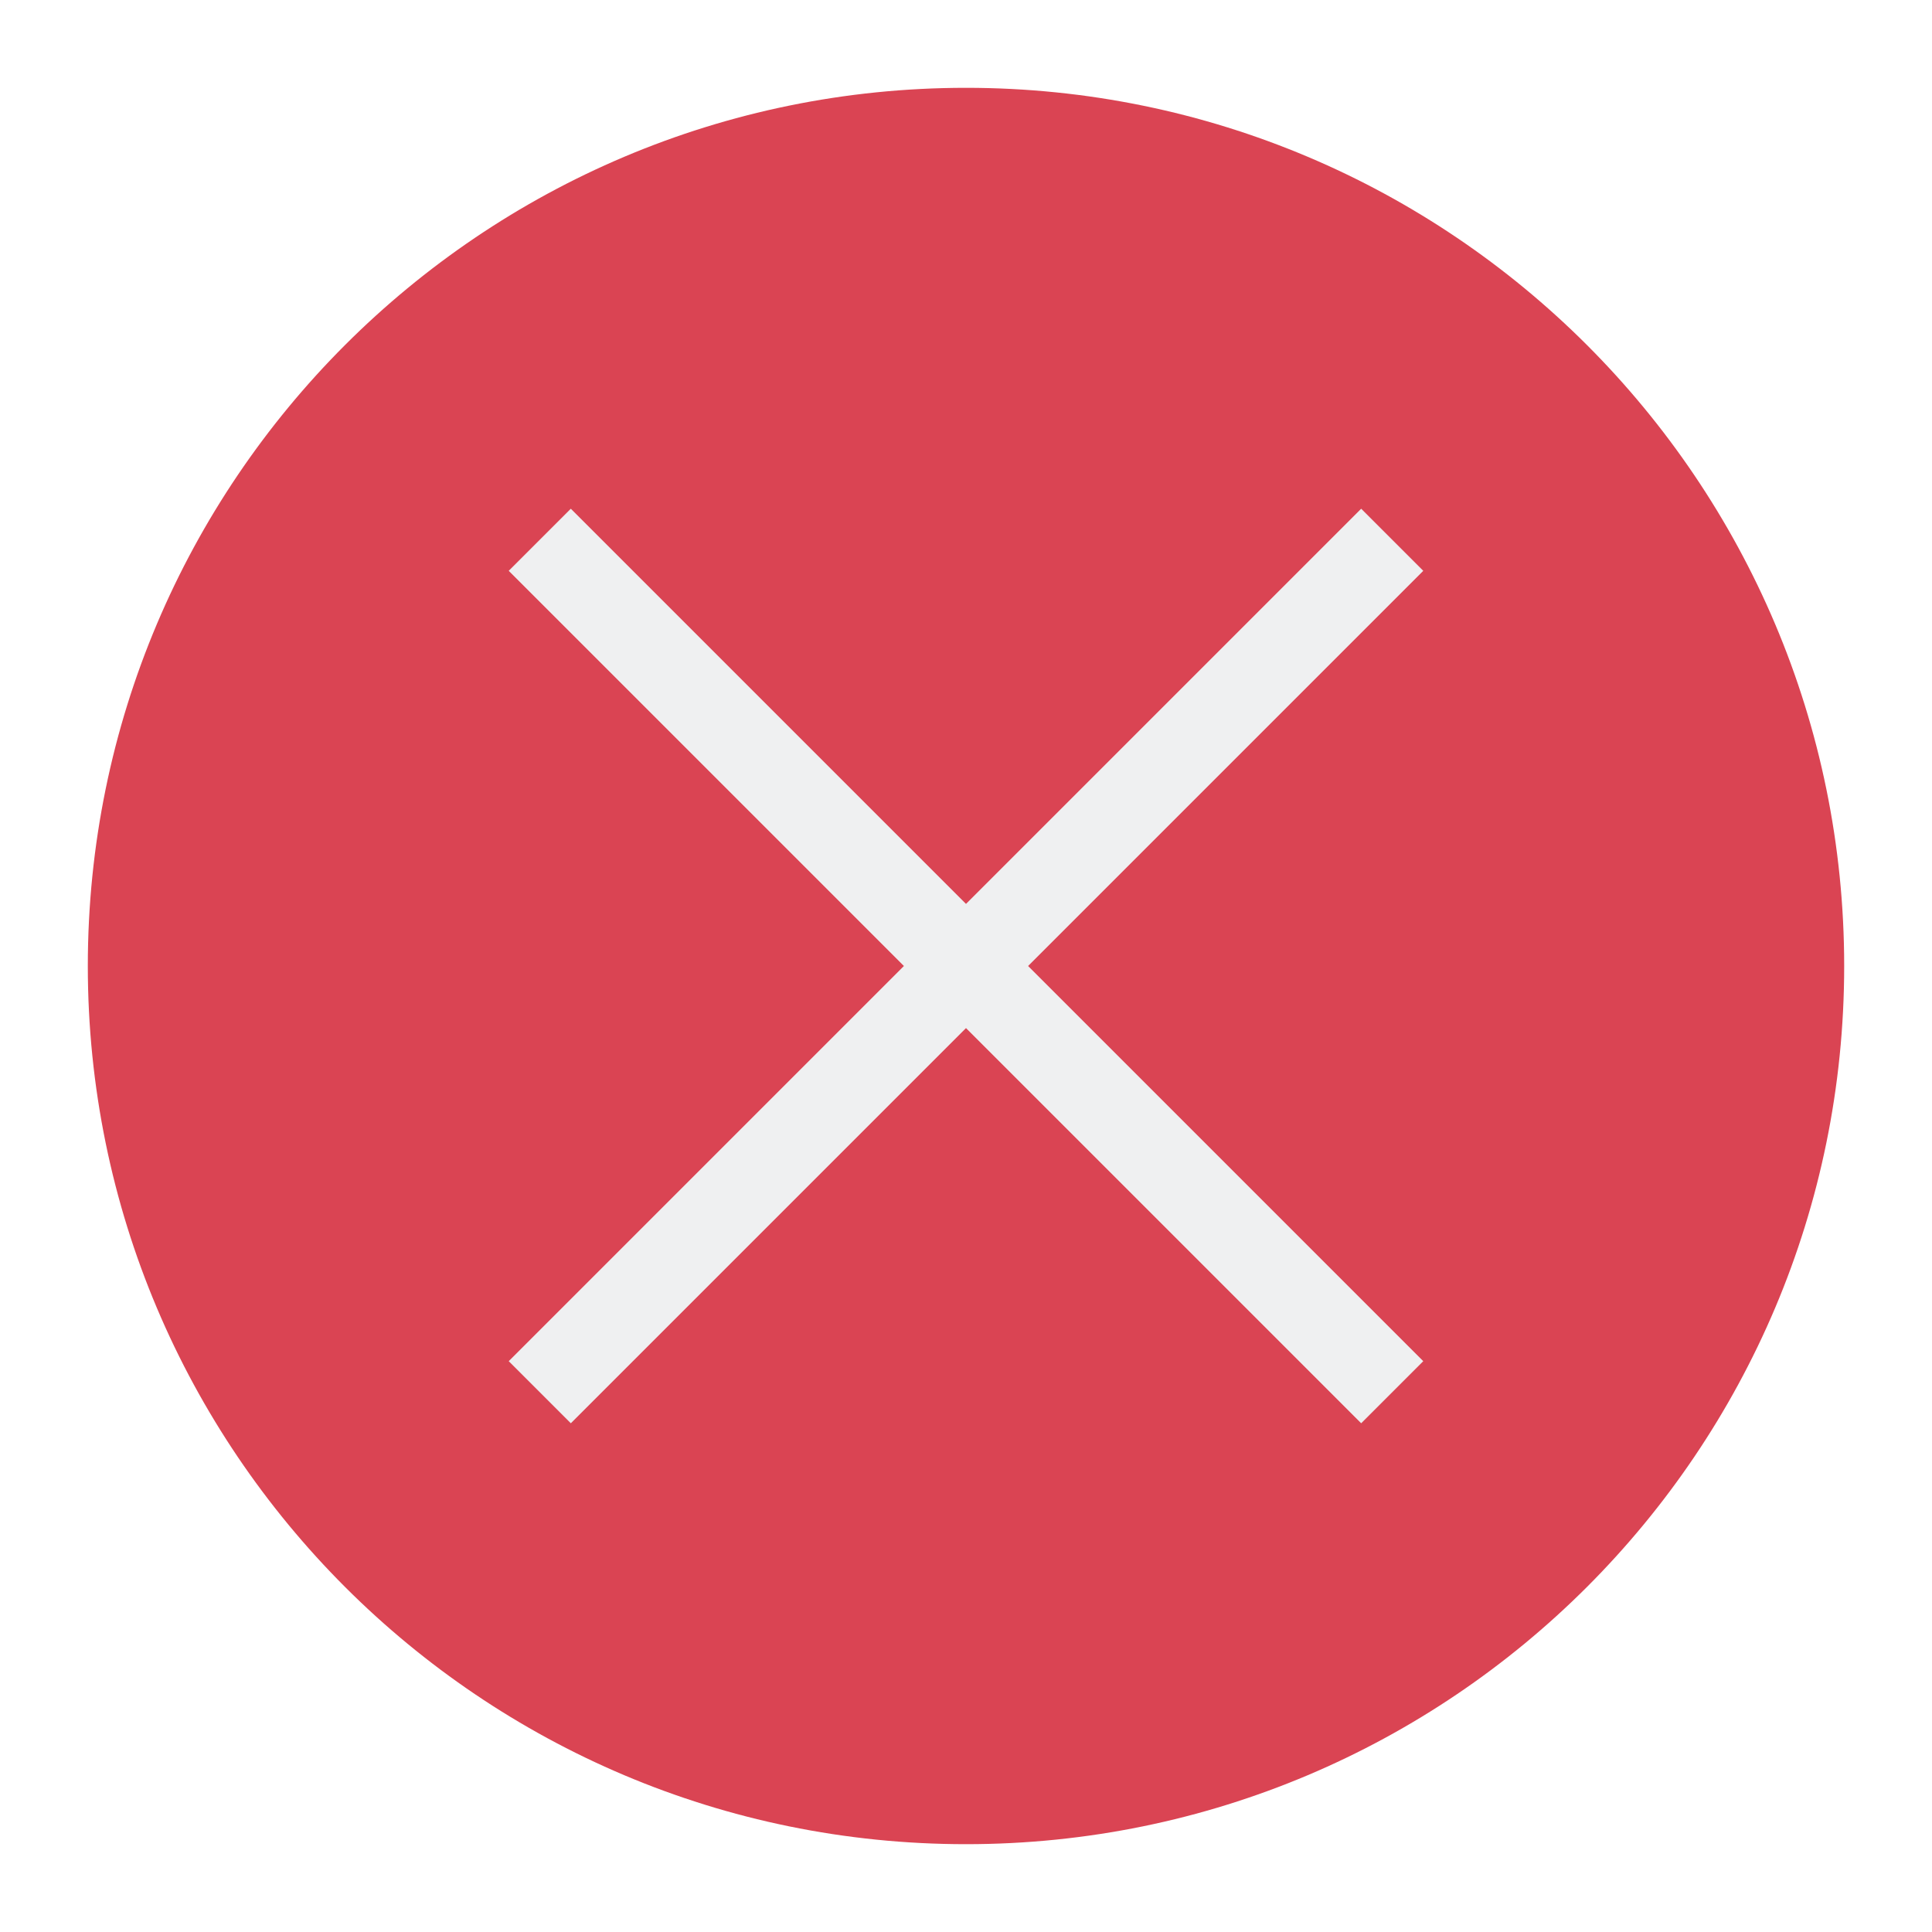
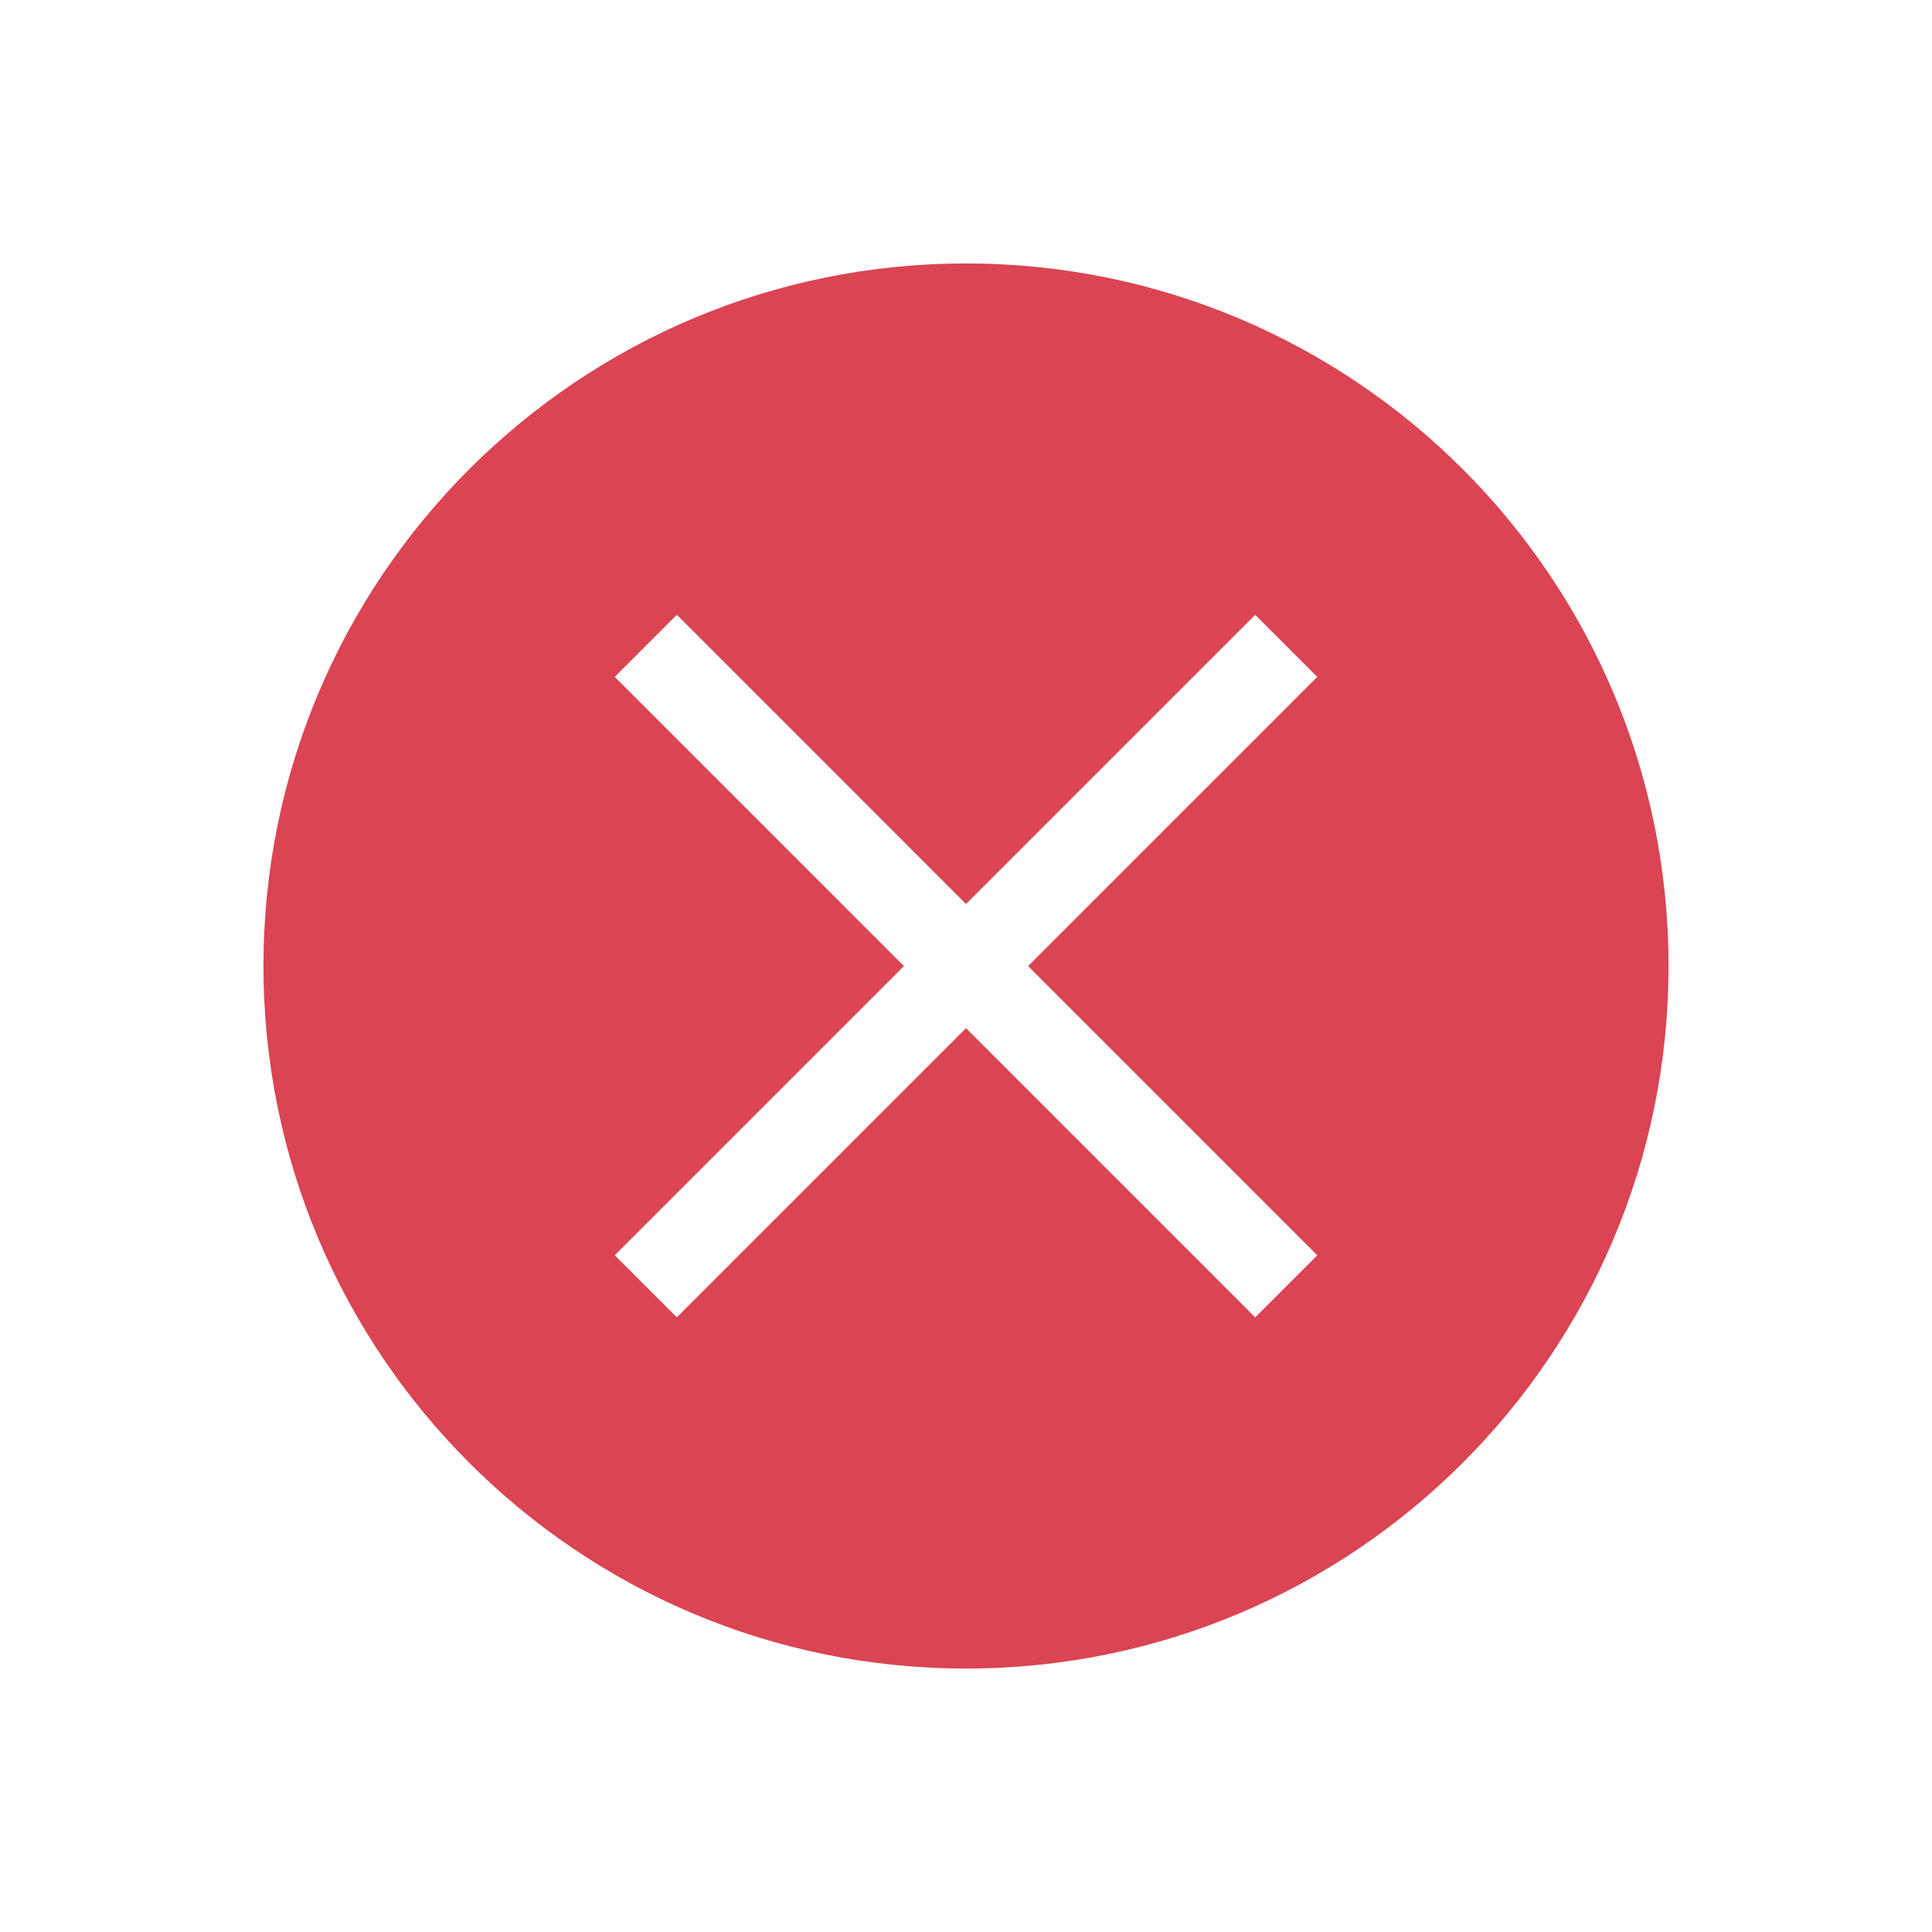
<svg xmlns="http://www.w3.org/2000/svg" viewBox="0 0 22 22">
  <style type="text/css" id="current-color-scheme">
-         .ColorScheme-Background {
-             color:#eff0f1;
-         }
        .ColorScheme-NegativeText {
            color:#da4453;
        }
    </style>
-   <path d="m11 1a10 10 0 0 0 -10 10 10 10 0 0 0 10 10 10 10 0 0 0 10-10 10 10 0 0 0 -10-10" class="ColorScheme-NegativeText" fill="currentColor" />
-   <path d="m6.5 5.793-.707.707 4.5 4.5-4.5 4.5.707.707 4.5-4.5 4.5 4.5.707-.707-4.5-4.5 4.5-4.5-.707-.707-4.5 4.5z" class="ColorScheme-Background" fill="currentColor" stroke-linecap="square" stroke-miterlimit="0" />
+   <path d="M11 3a8 8 0 0 0-8 8 8 8 0 0 0 8 8 8 8 0 0 0 8-8 8 8 0 0 0-8-8M7.707 7L11 10.294l3.293-3.293.707.707-3.293 3.293L15 14.294l-.707.707L11 11.708l-3.293 3.293L7 14.294l3.293-3.293L7 7.708l.707-.707" class="ColorScheme-NegativeText" fill="currentColor" />
</svg>
